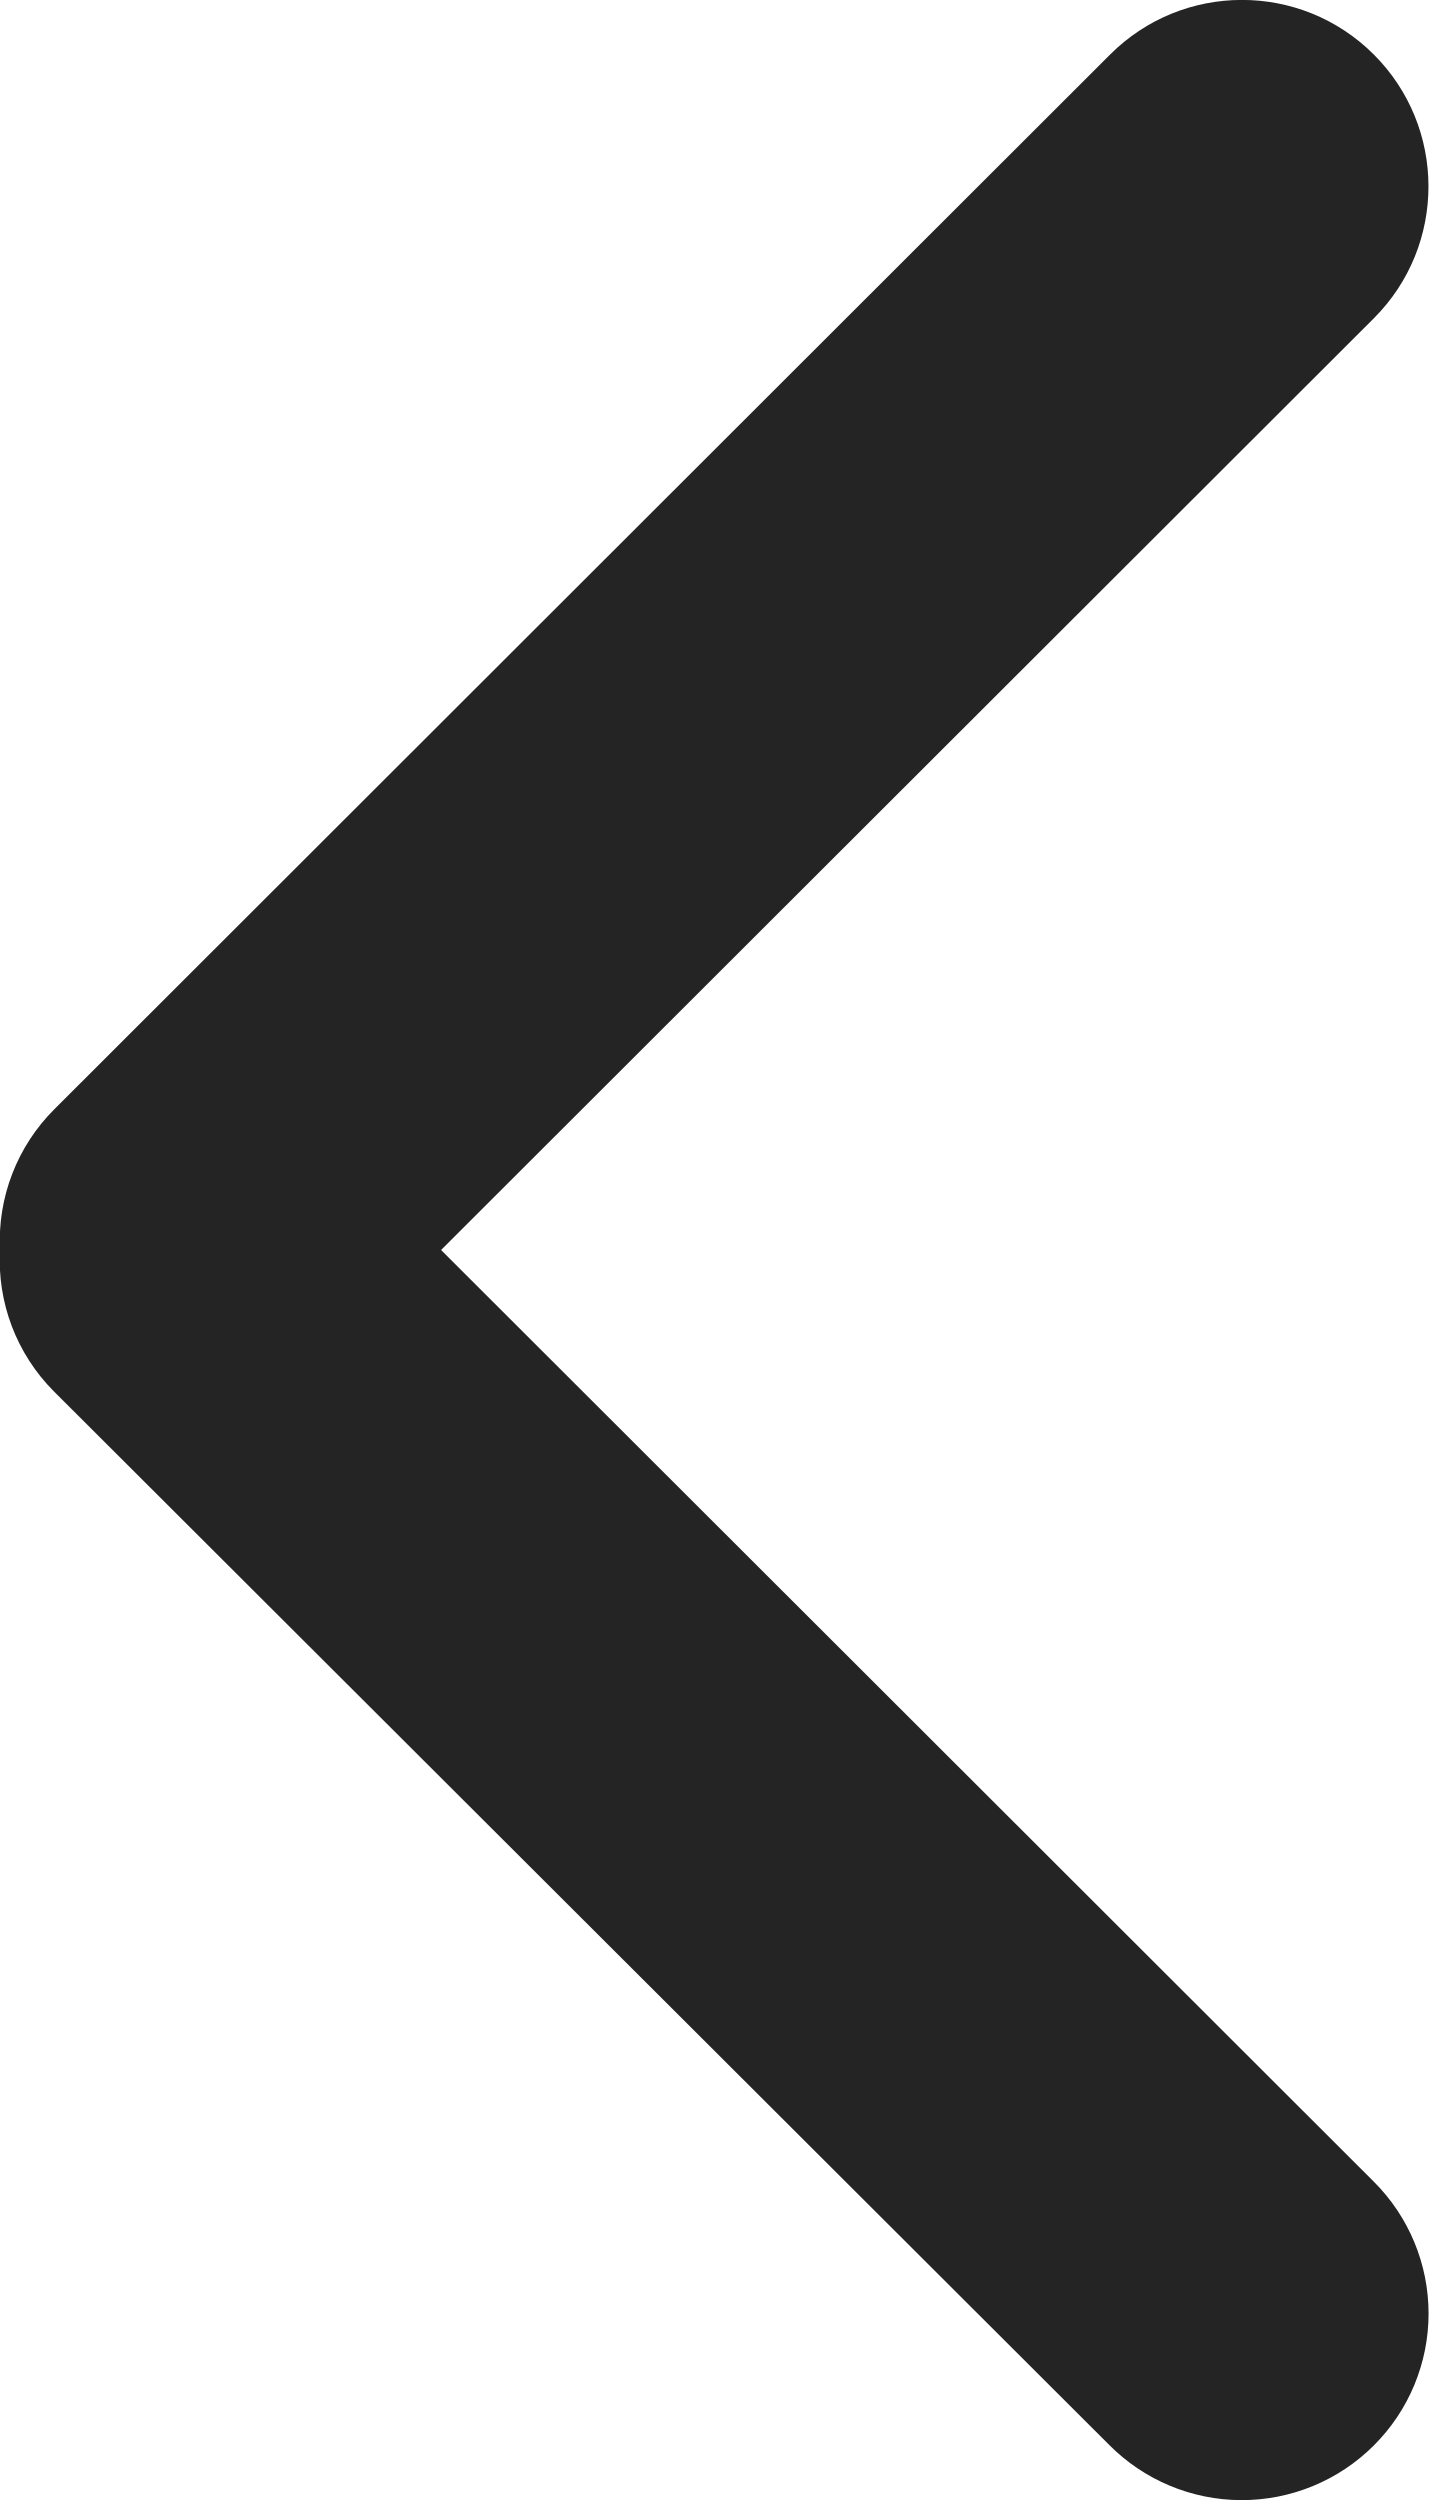
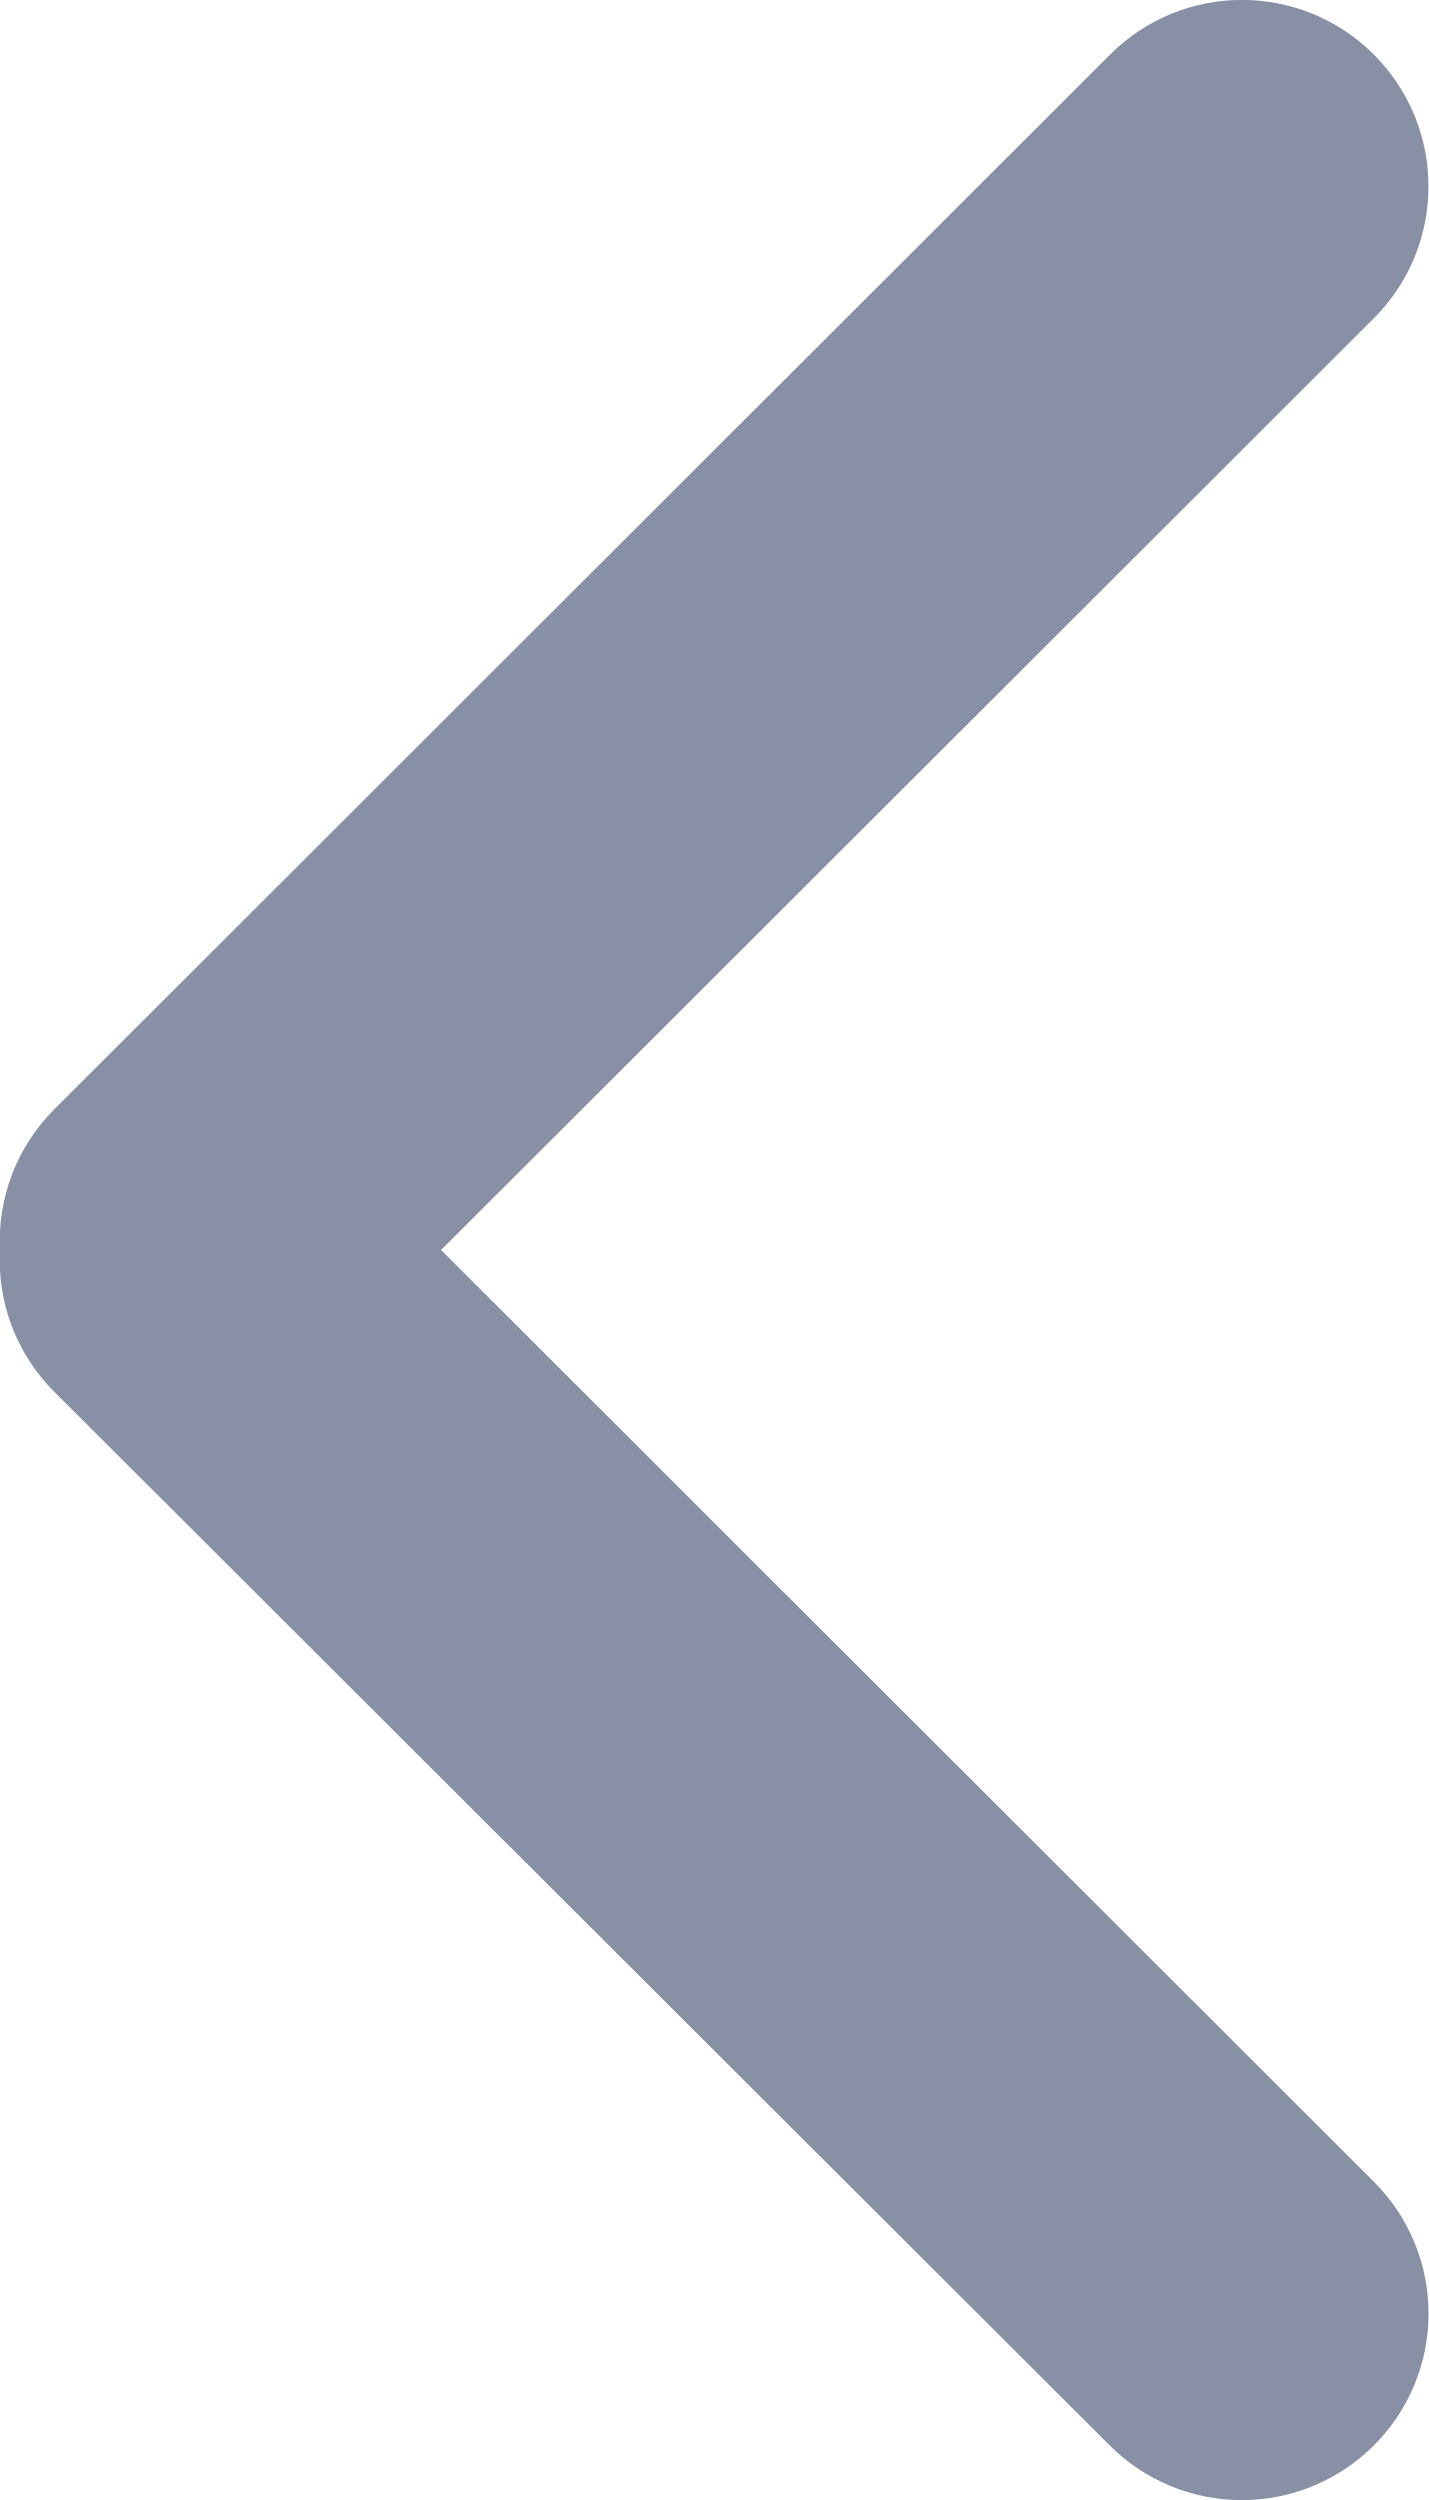
<svg xmlns="http://www.w3.org/2000/svg" width="8" height="14" viewBox="0 0 8 14">
  <g transform="translate(0 0)">
-     <path fill="#242424" d="M7.694,13.694a1.043,1.043,0,0,0,0-1.476L2.47,7,7.694,1.782A1.044,1.044,0,1,0,6.216.306L.306,6.21A1.04,1.04,0,0,0,0,7a1.04,1.04,0,0,0,.3.79l5.91,5.9A1.046,1.046,0,0,0,7.694,13.694Z" transform="translate(0 0)" />
+     <path fill="#8890A6" d="M7.694,13.694a1.043,1.043,0,0,0,0-1.476L2.47,7,7.694,1.782A1.044,1.044,0,1,0,6.216.306L.306,6.21A1.04,1.04,0,0,0,0,7a1.04,1.04,0,0,0,.3.79l5.91,5.9A1.046,1.046,0,0,0,7.694,13.694Z" transform="translate(0 0)" />
  </g>
</svg>
